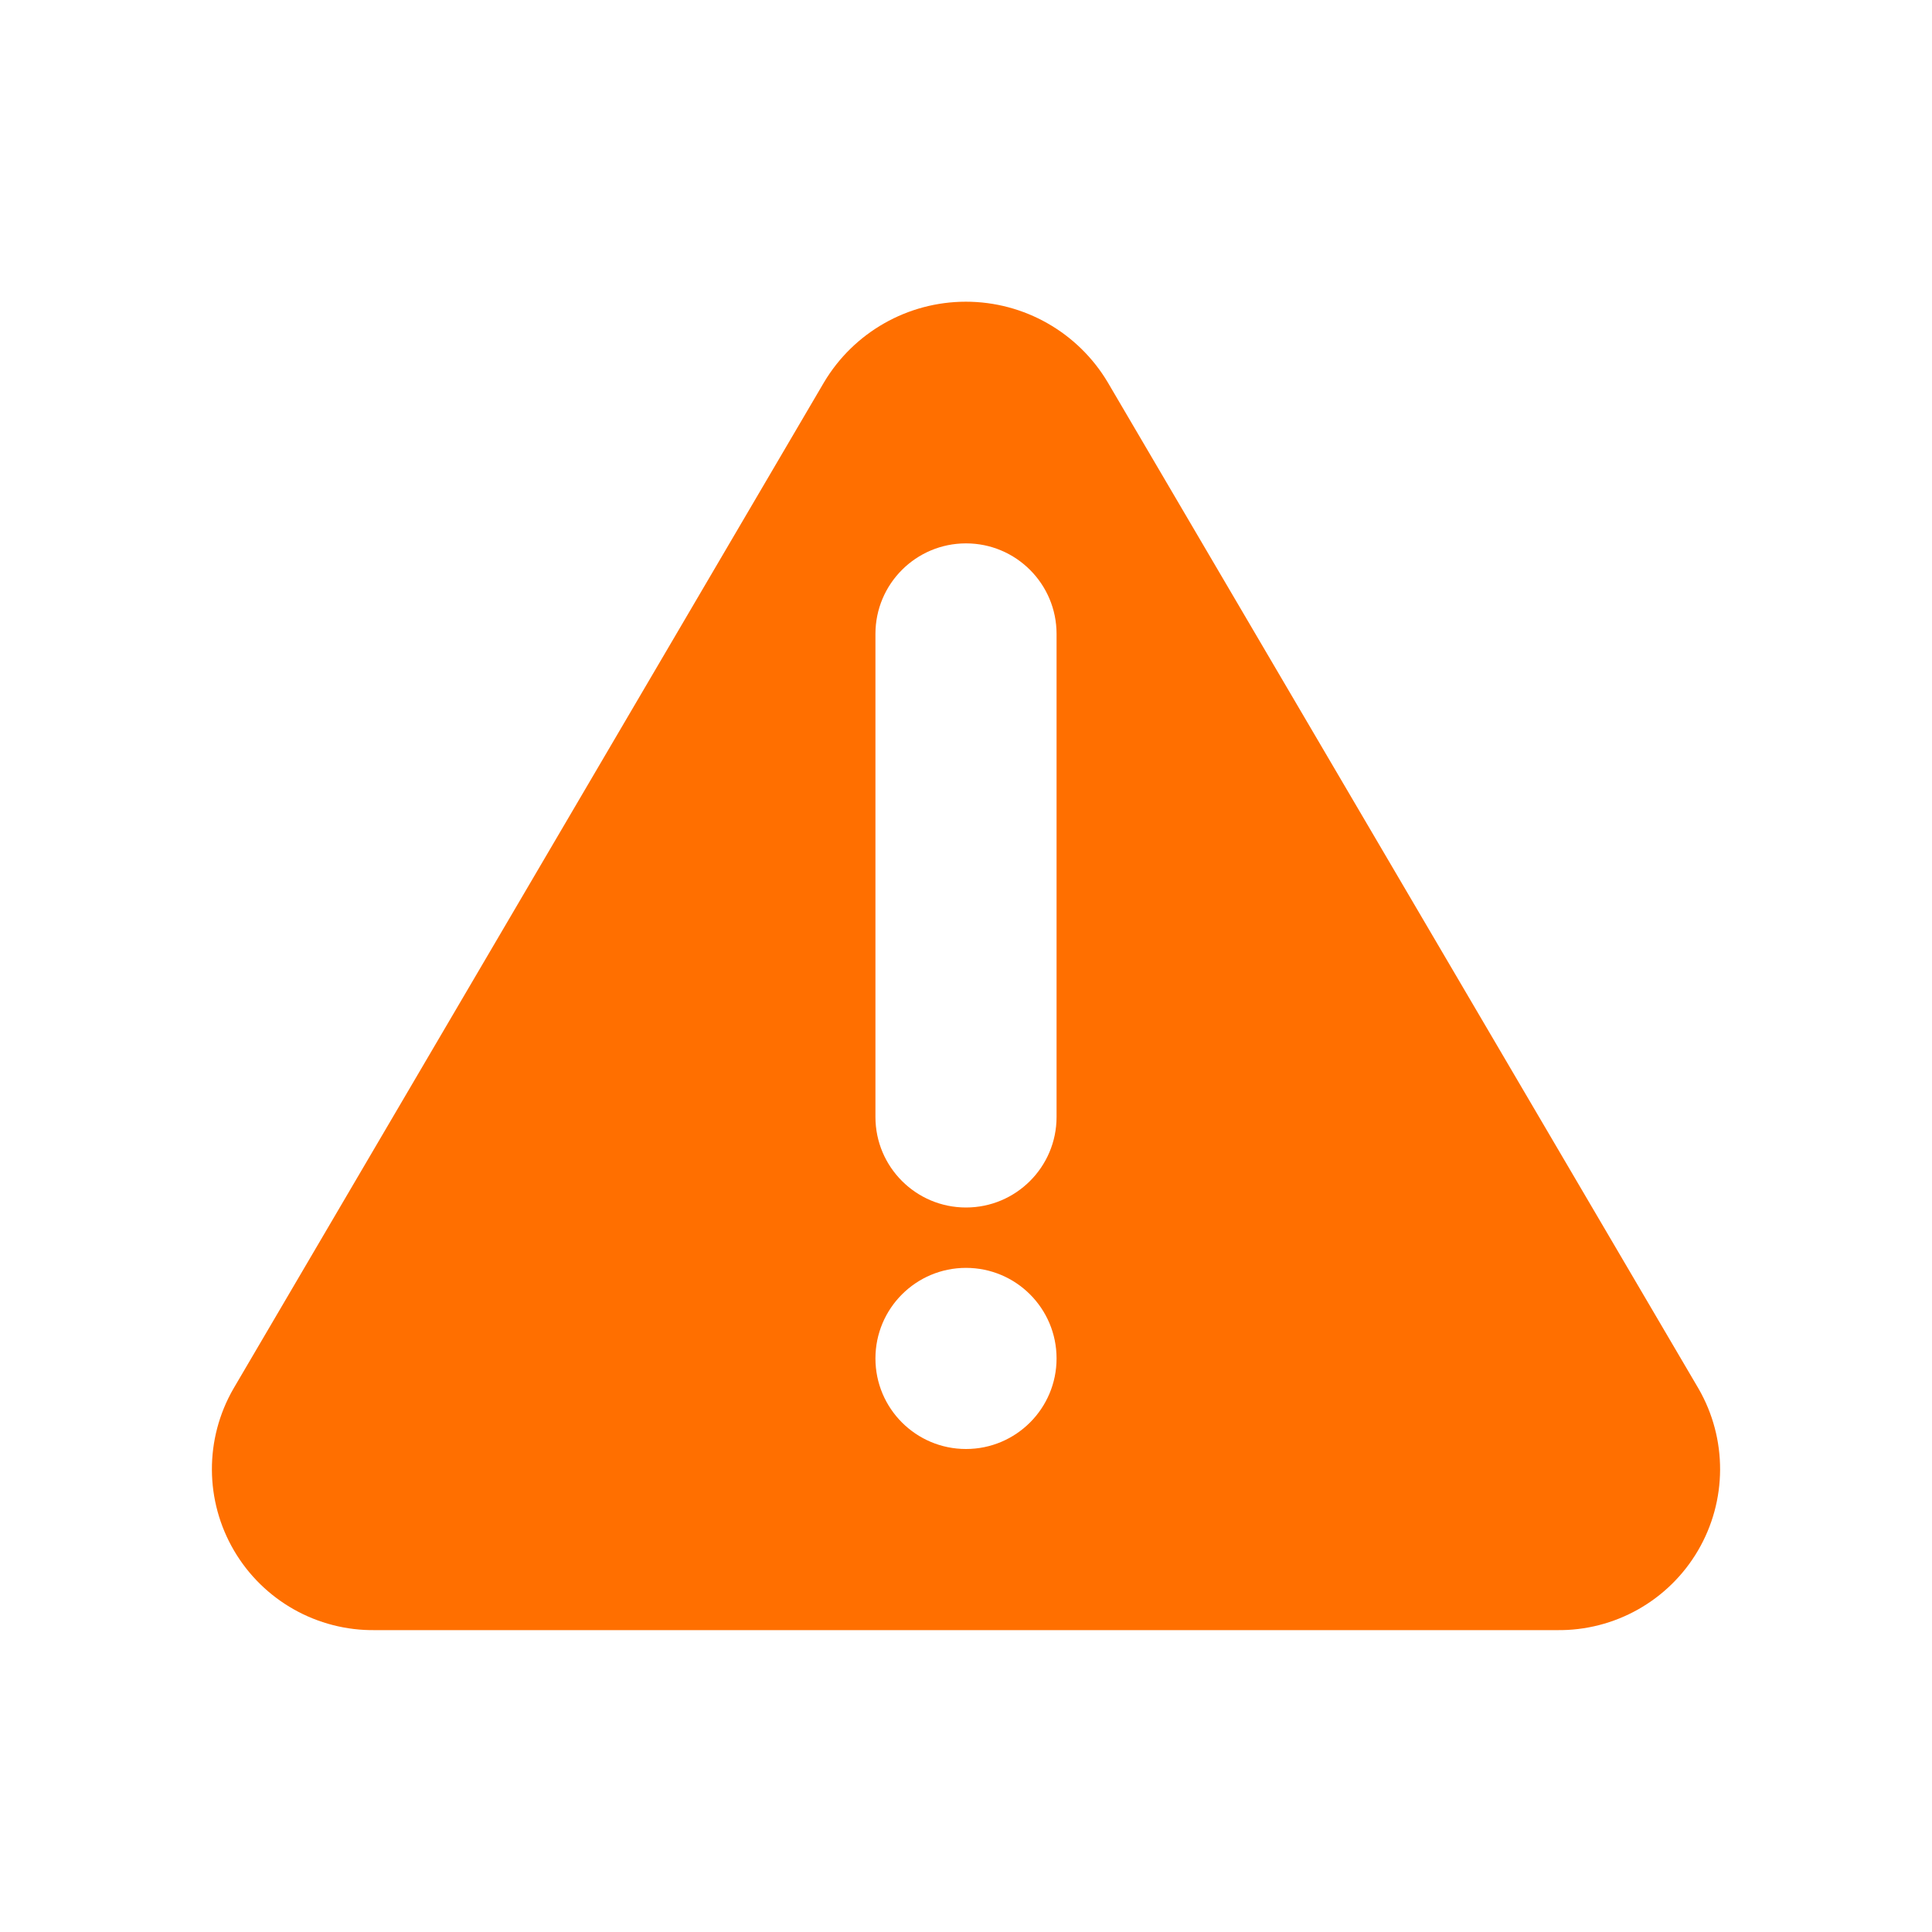
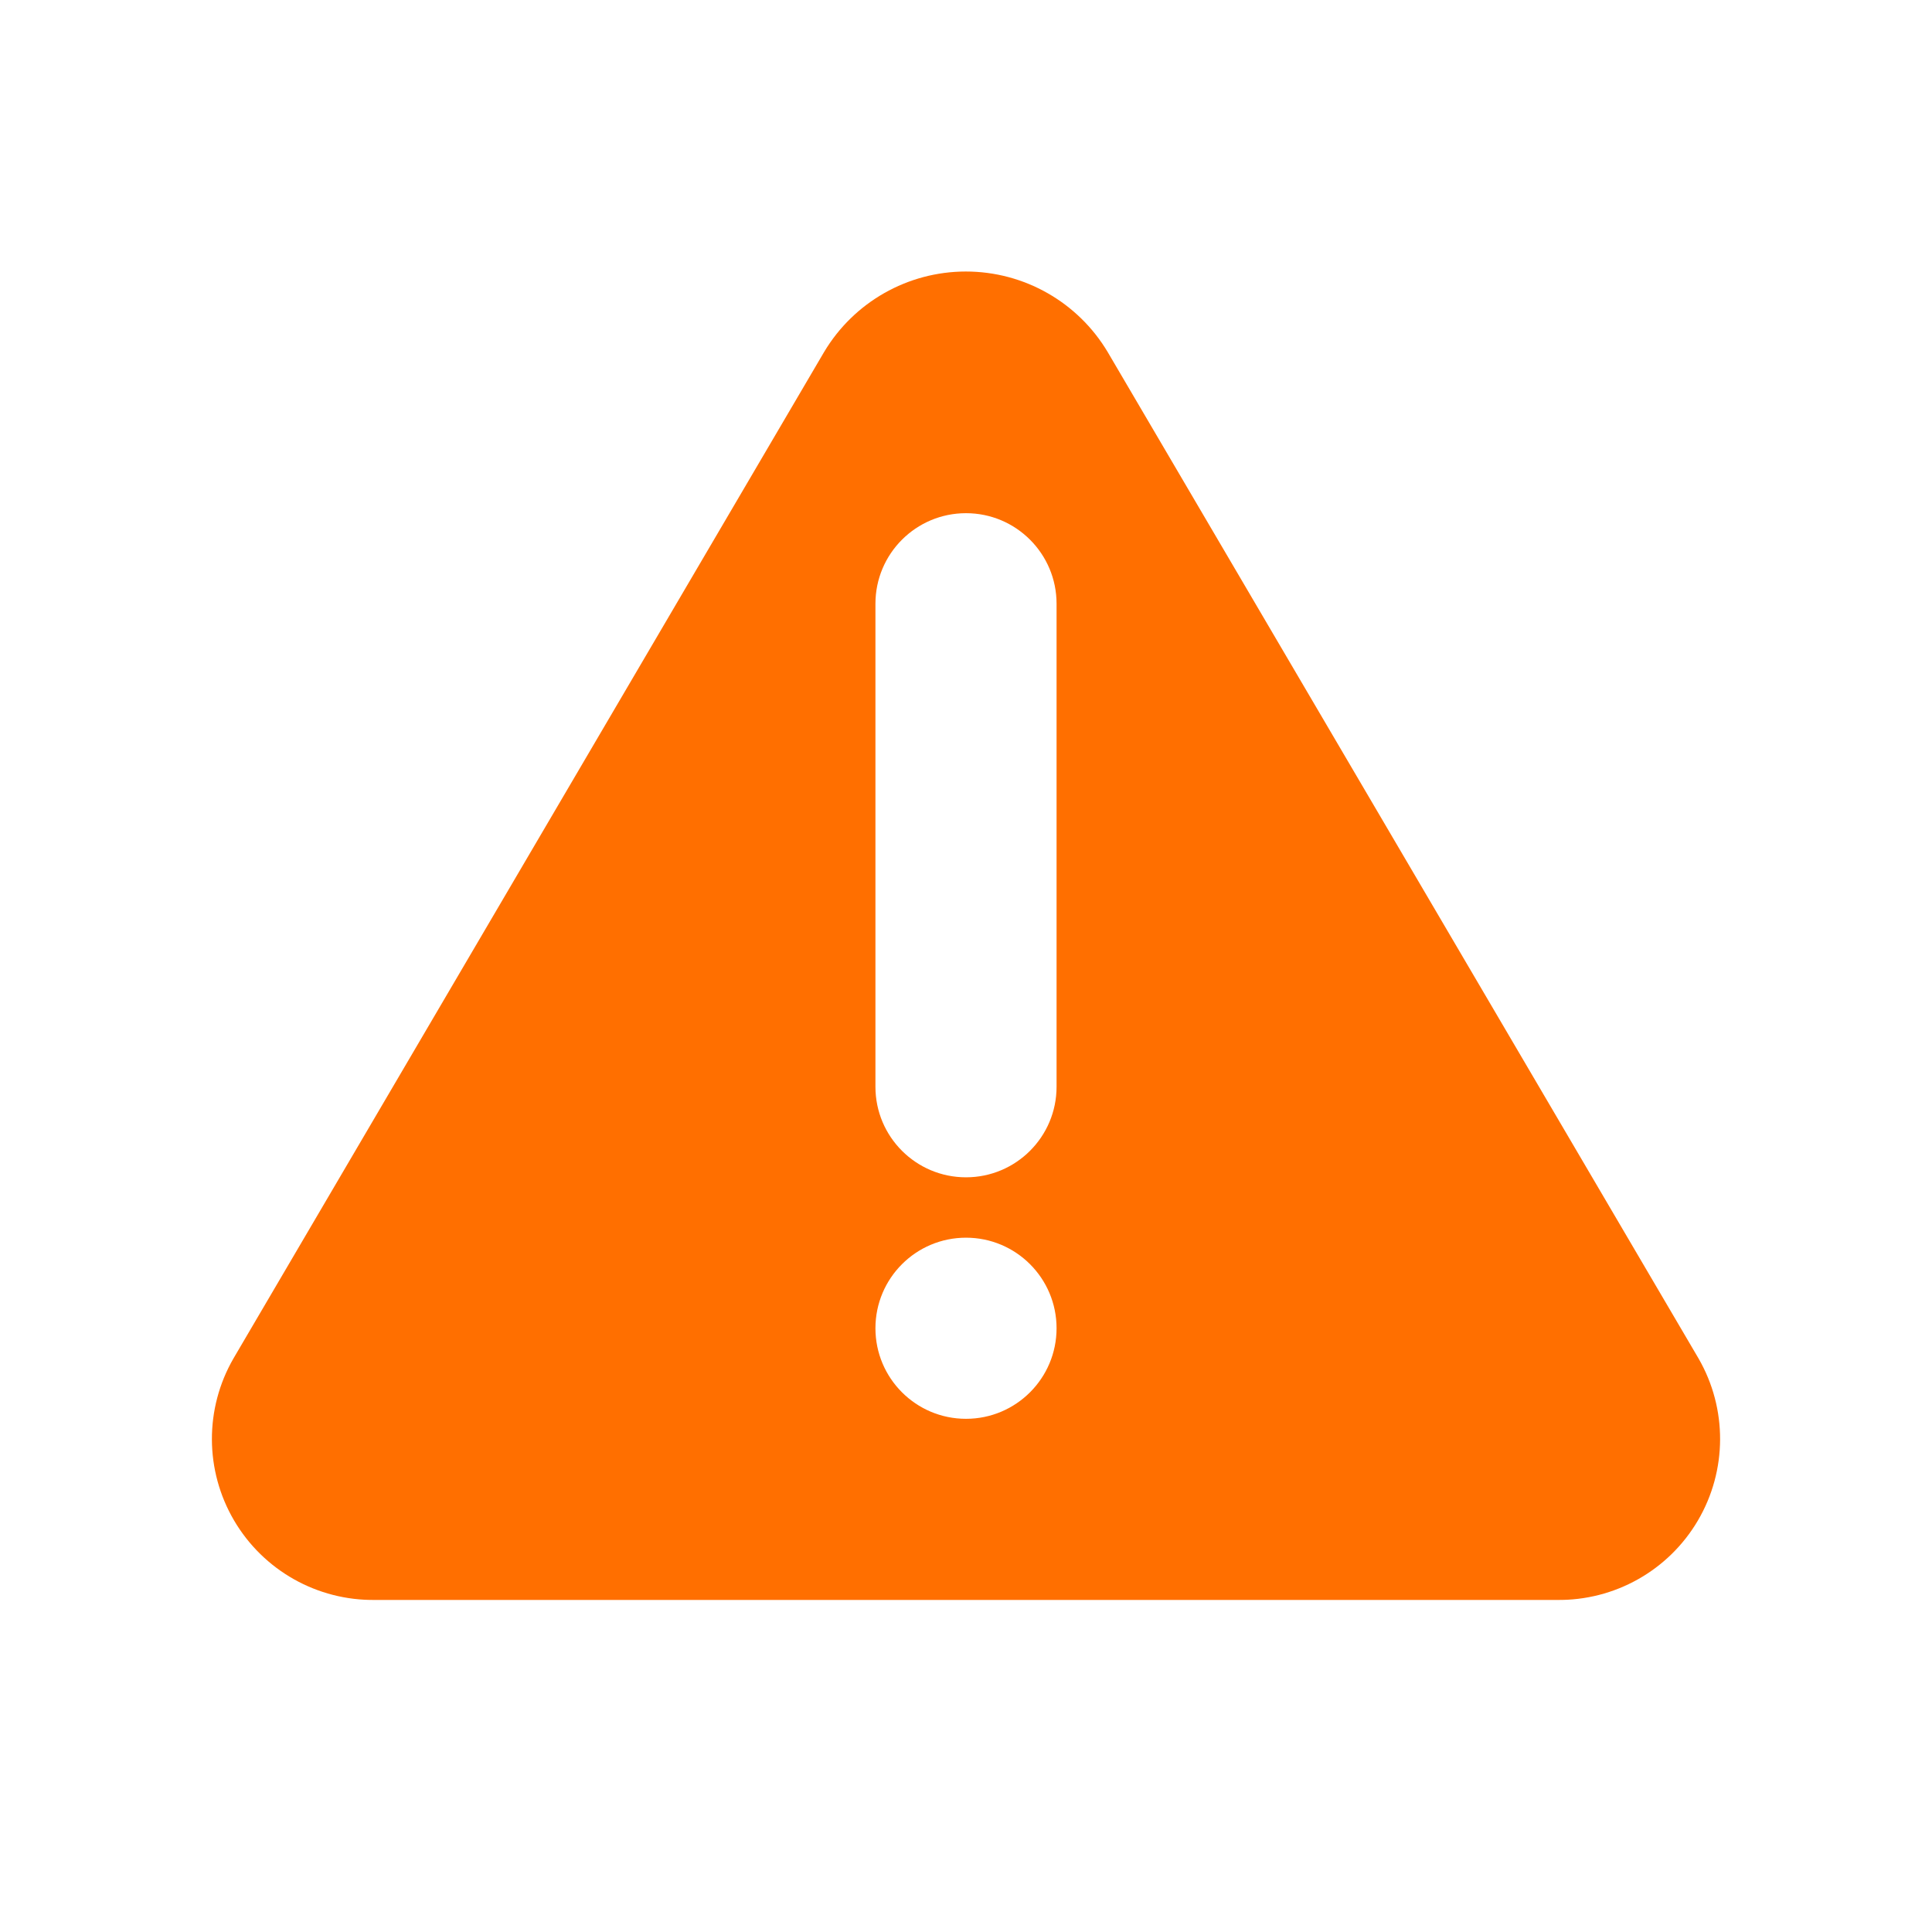
- <svg xmlns="http://www.w3.org/2000/svg" width="32" height="32" viewBox="-3.5 -4 32 32">
+ <svg xmlns="http://www.w3.org/2000/svg" width="32" height="32" viewBox="-3.5 -3.5 32 32">
  <path d="M24.633,19,14.848,2.333a2.735,2.735,0,0,0-4.7,0L.367,19a2.667,2.667,0,0,0,2.349,4H22.284A2.667,2.667,0,0,0,24.633,19ZM12.5,20A1.5,1.5,0,1,1,14,18.5,1.5,1.5,0,0,1,12.5,20ZM14,14.5a1.5,1.5,0,0,1-3,0v-8a1.5,1.5,0,0,1,3,0Z" style="fill:#ff6f00" />
</svg>
